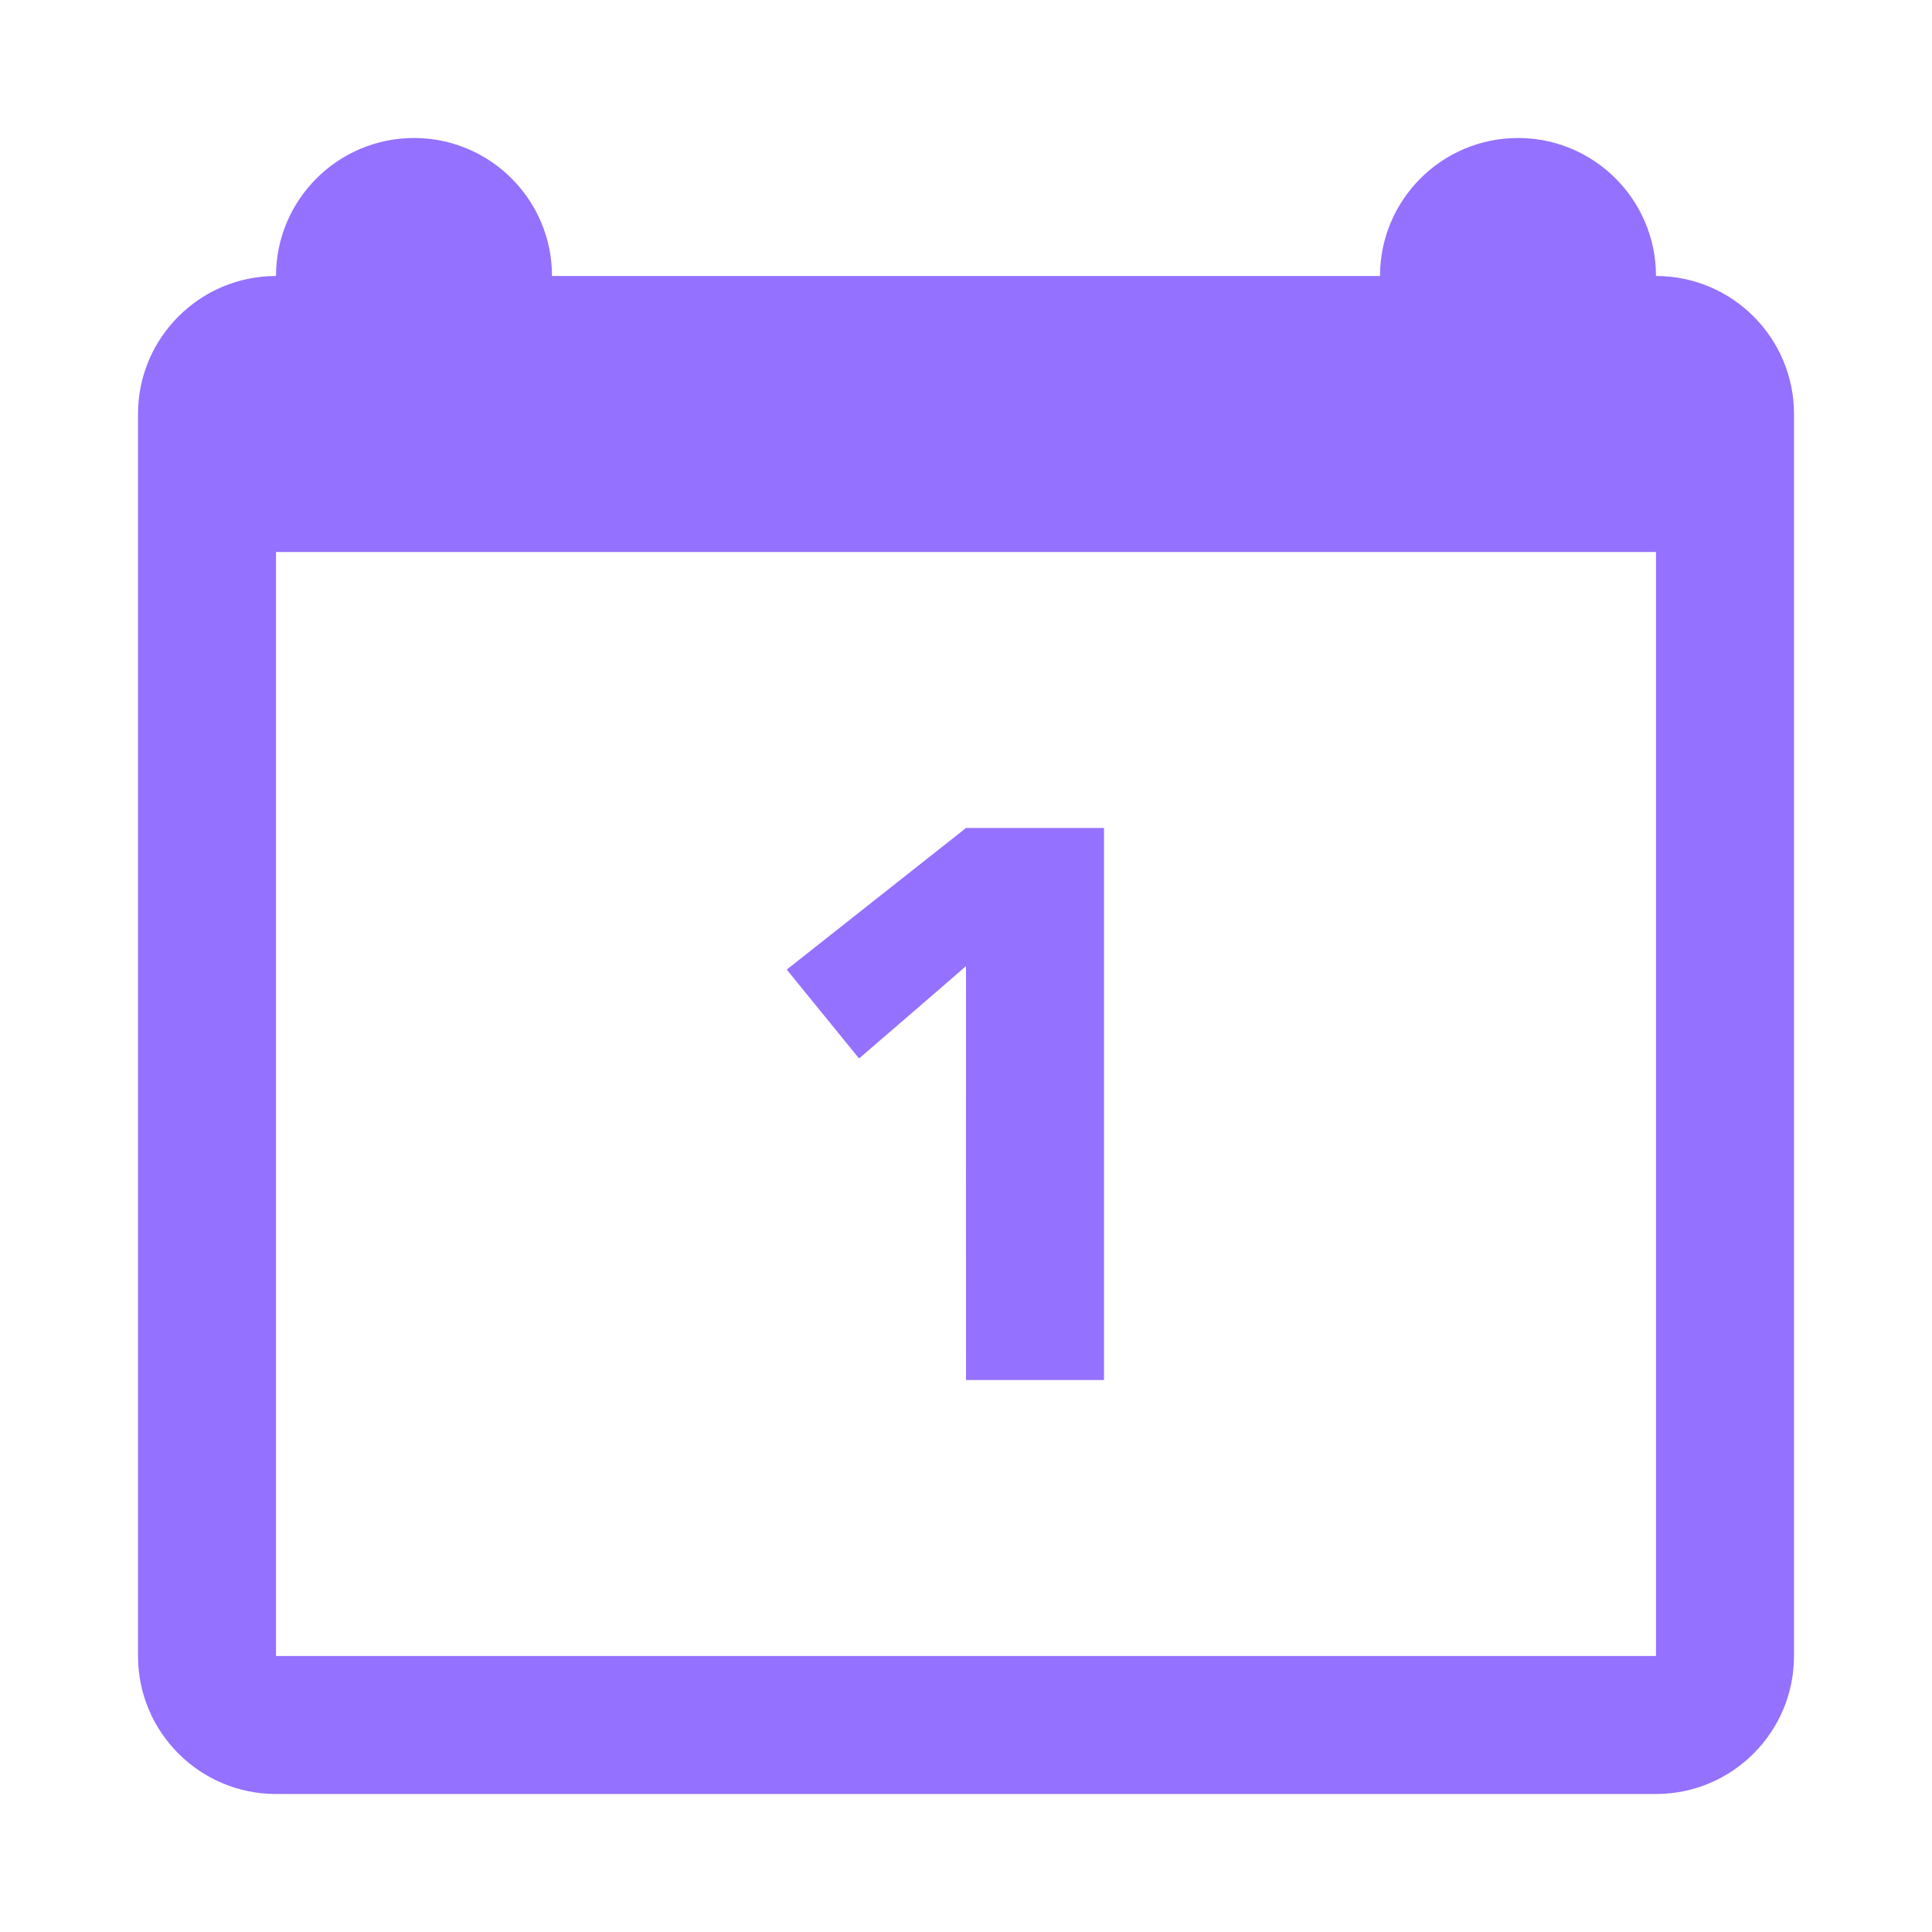
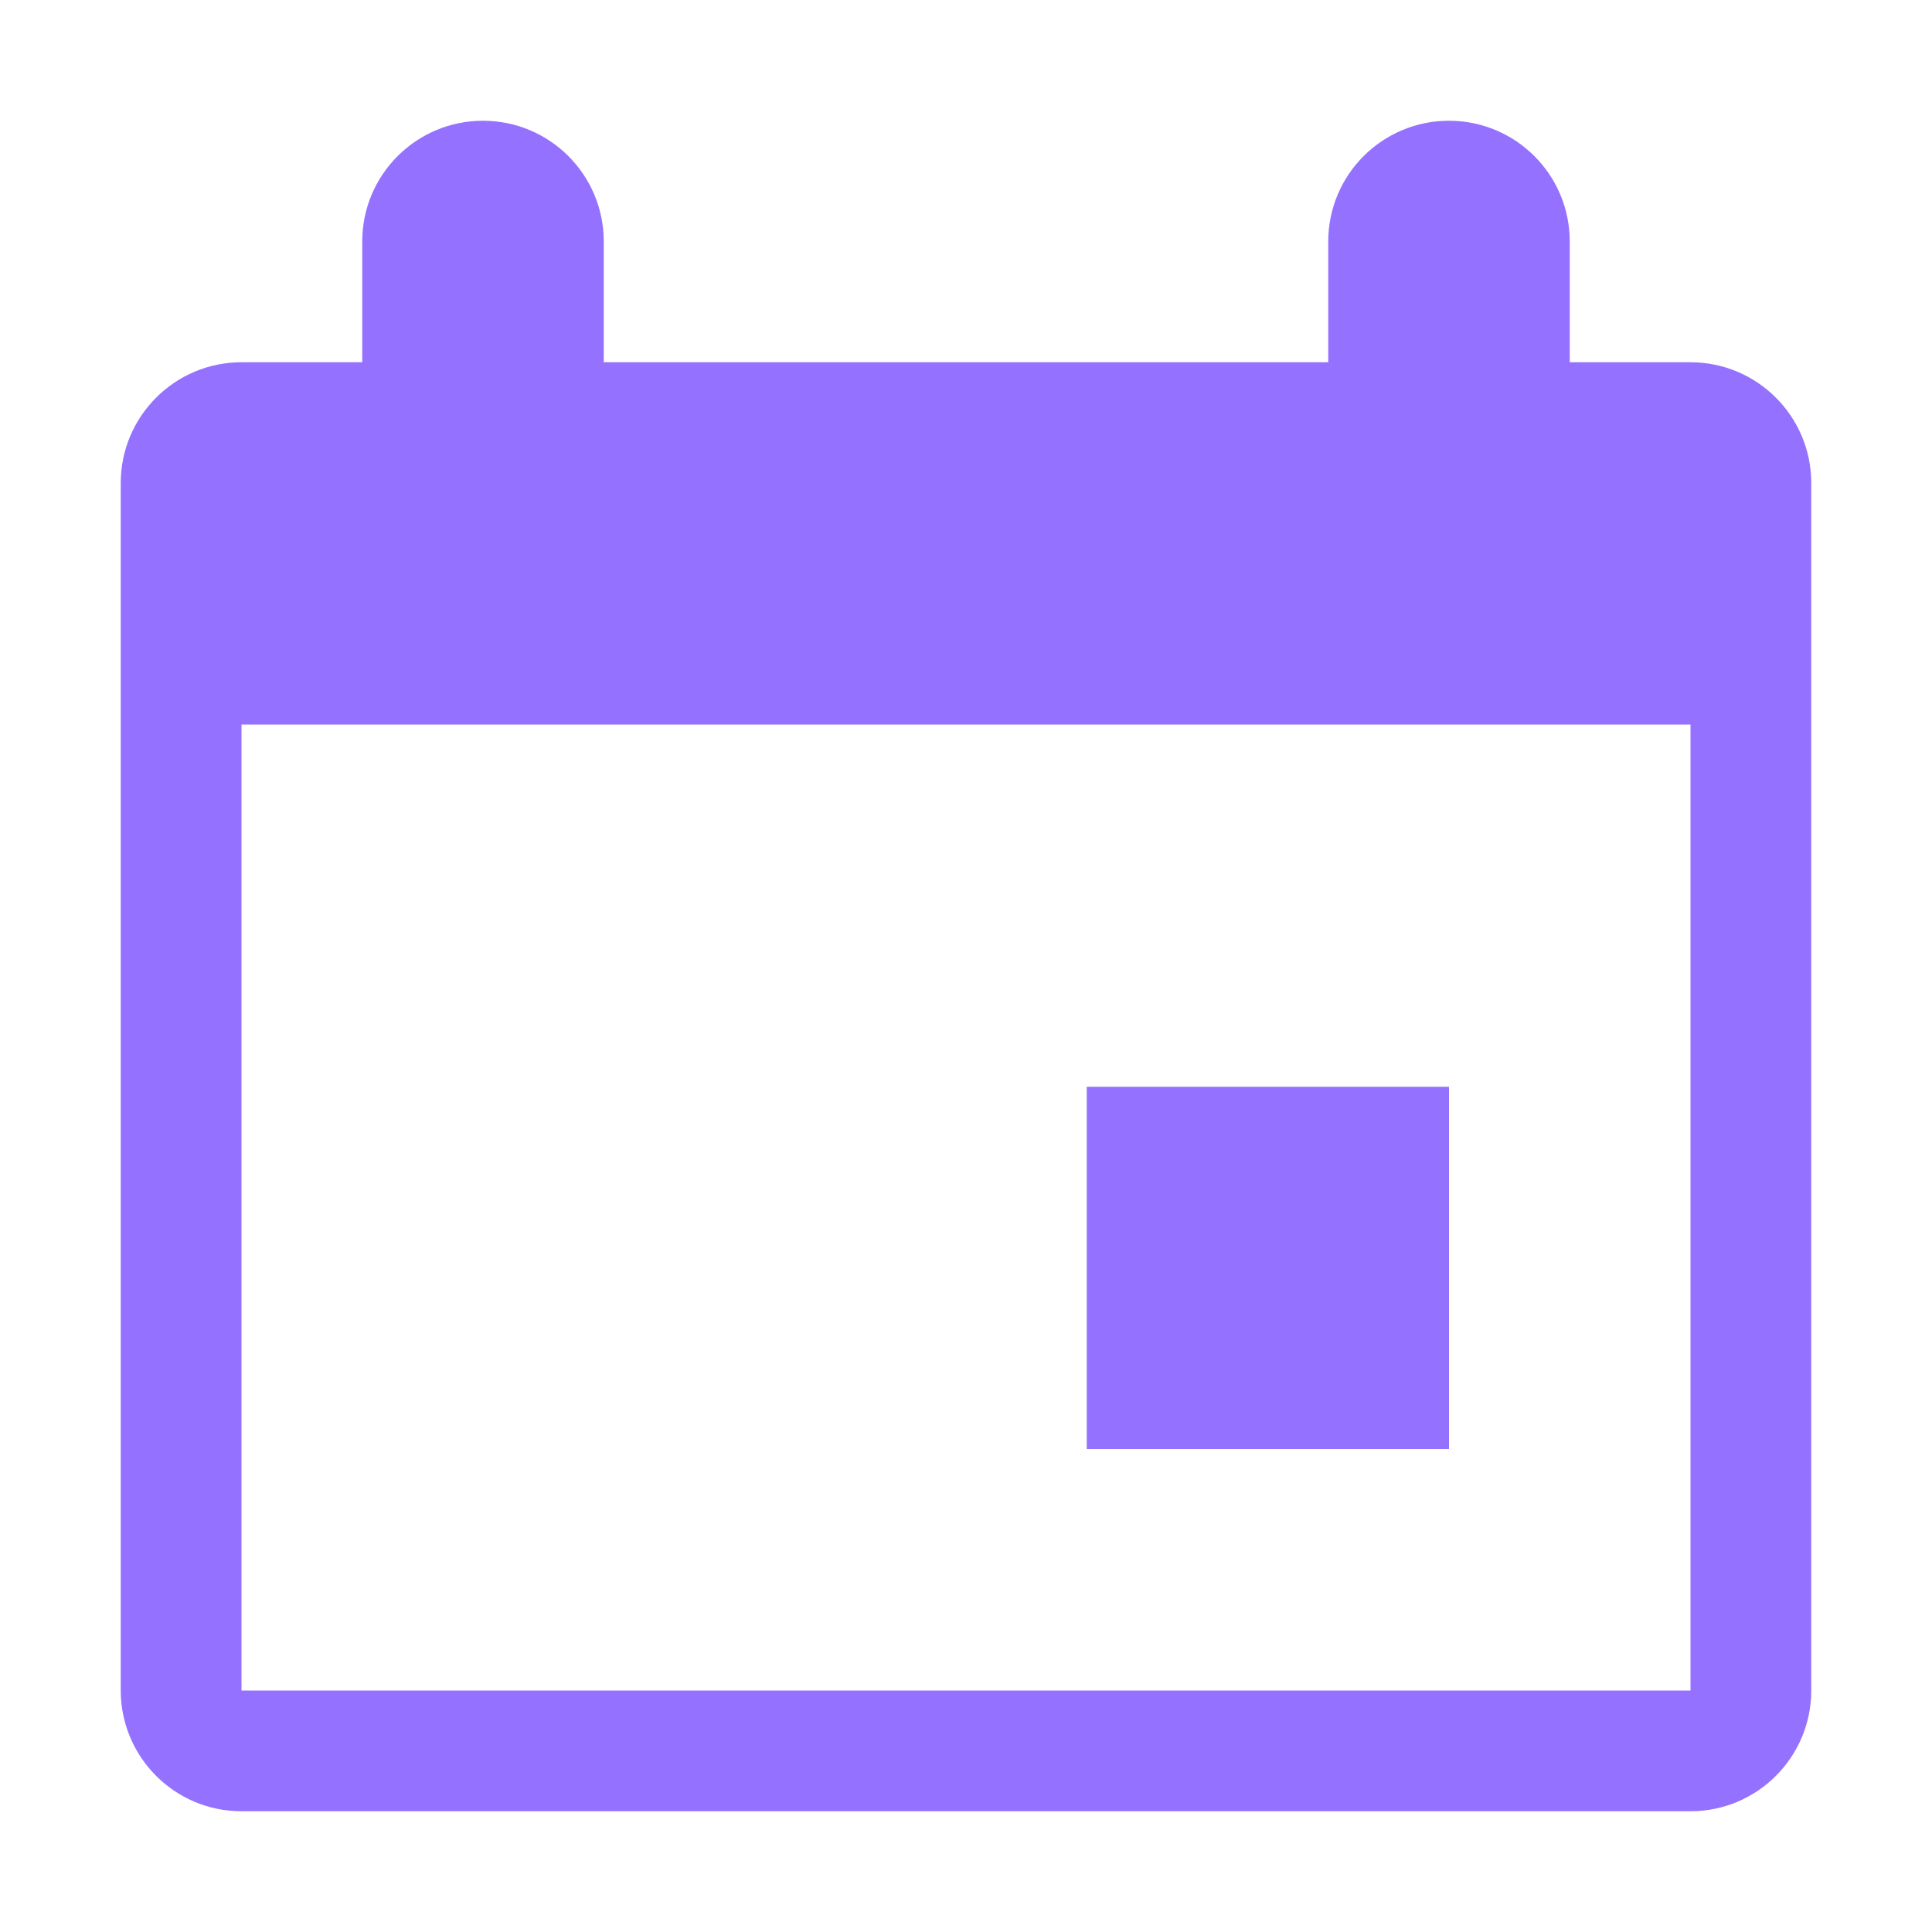
- <svg xmlns="http://www.w3.org/2000/svg" version="1.1" id="TableHeaderDate" x="0px" y="0px" width="14px" height="14px" viewBox="0 0 14 14" enable-background="new 0 0 14 14" xml:space="preserve">
-   <path id="iconColor" fill="#9471FF" d="M8,10H7c0,0-0.001-2.94,0-3C6.991,7.011,6.225,7.67,6.225,7.67L5.701,7.026L7,6h1V10z M12,2  c0-0.552-0.448-1-1-1s-1,0.448-1,1H4c0-0.552-0.448-1-1-1S2,1.448,2,2C1.448,2,1,2.448,1,3v9c0,0.552,0.448,1,1,1h10  c0.552,0,1-0.448,1-1V3C13,2.448,12.552,2,12,2z M12,12H2V4h10V12z" />
+ <svg xmlns="http://www.w3.org/2000/svg" version="1.1" id="Date" x="0px" y="0px" width="16px" height="16px" viewBox="0 0 16 16" enable-background="new 0 0 16 16" xml:space="preserve">
+   <path id="iconColor" fill="#9471FF" d="M13,3V2c0-0.553-0.448-1-1-1s-1,0.447-1,1v1H5V2c0-0.553-0.448-1-1-1S3,1.447,3,2v1H2  C1.448,3,1,3.448,1,4v10c0,0.552,0.448,1,1,1h12c0.552,0,1-0.448,1-1V4c0-0.552-0.448-1-1-1H13z M14,14H2V6h12V14z M9,12h3V9H9V12z" />
</svg>
